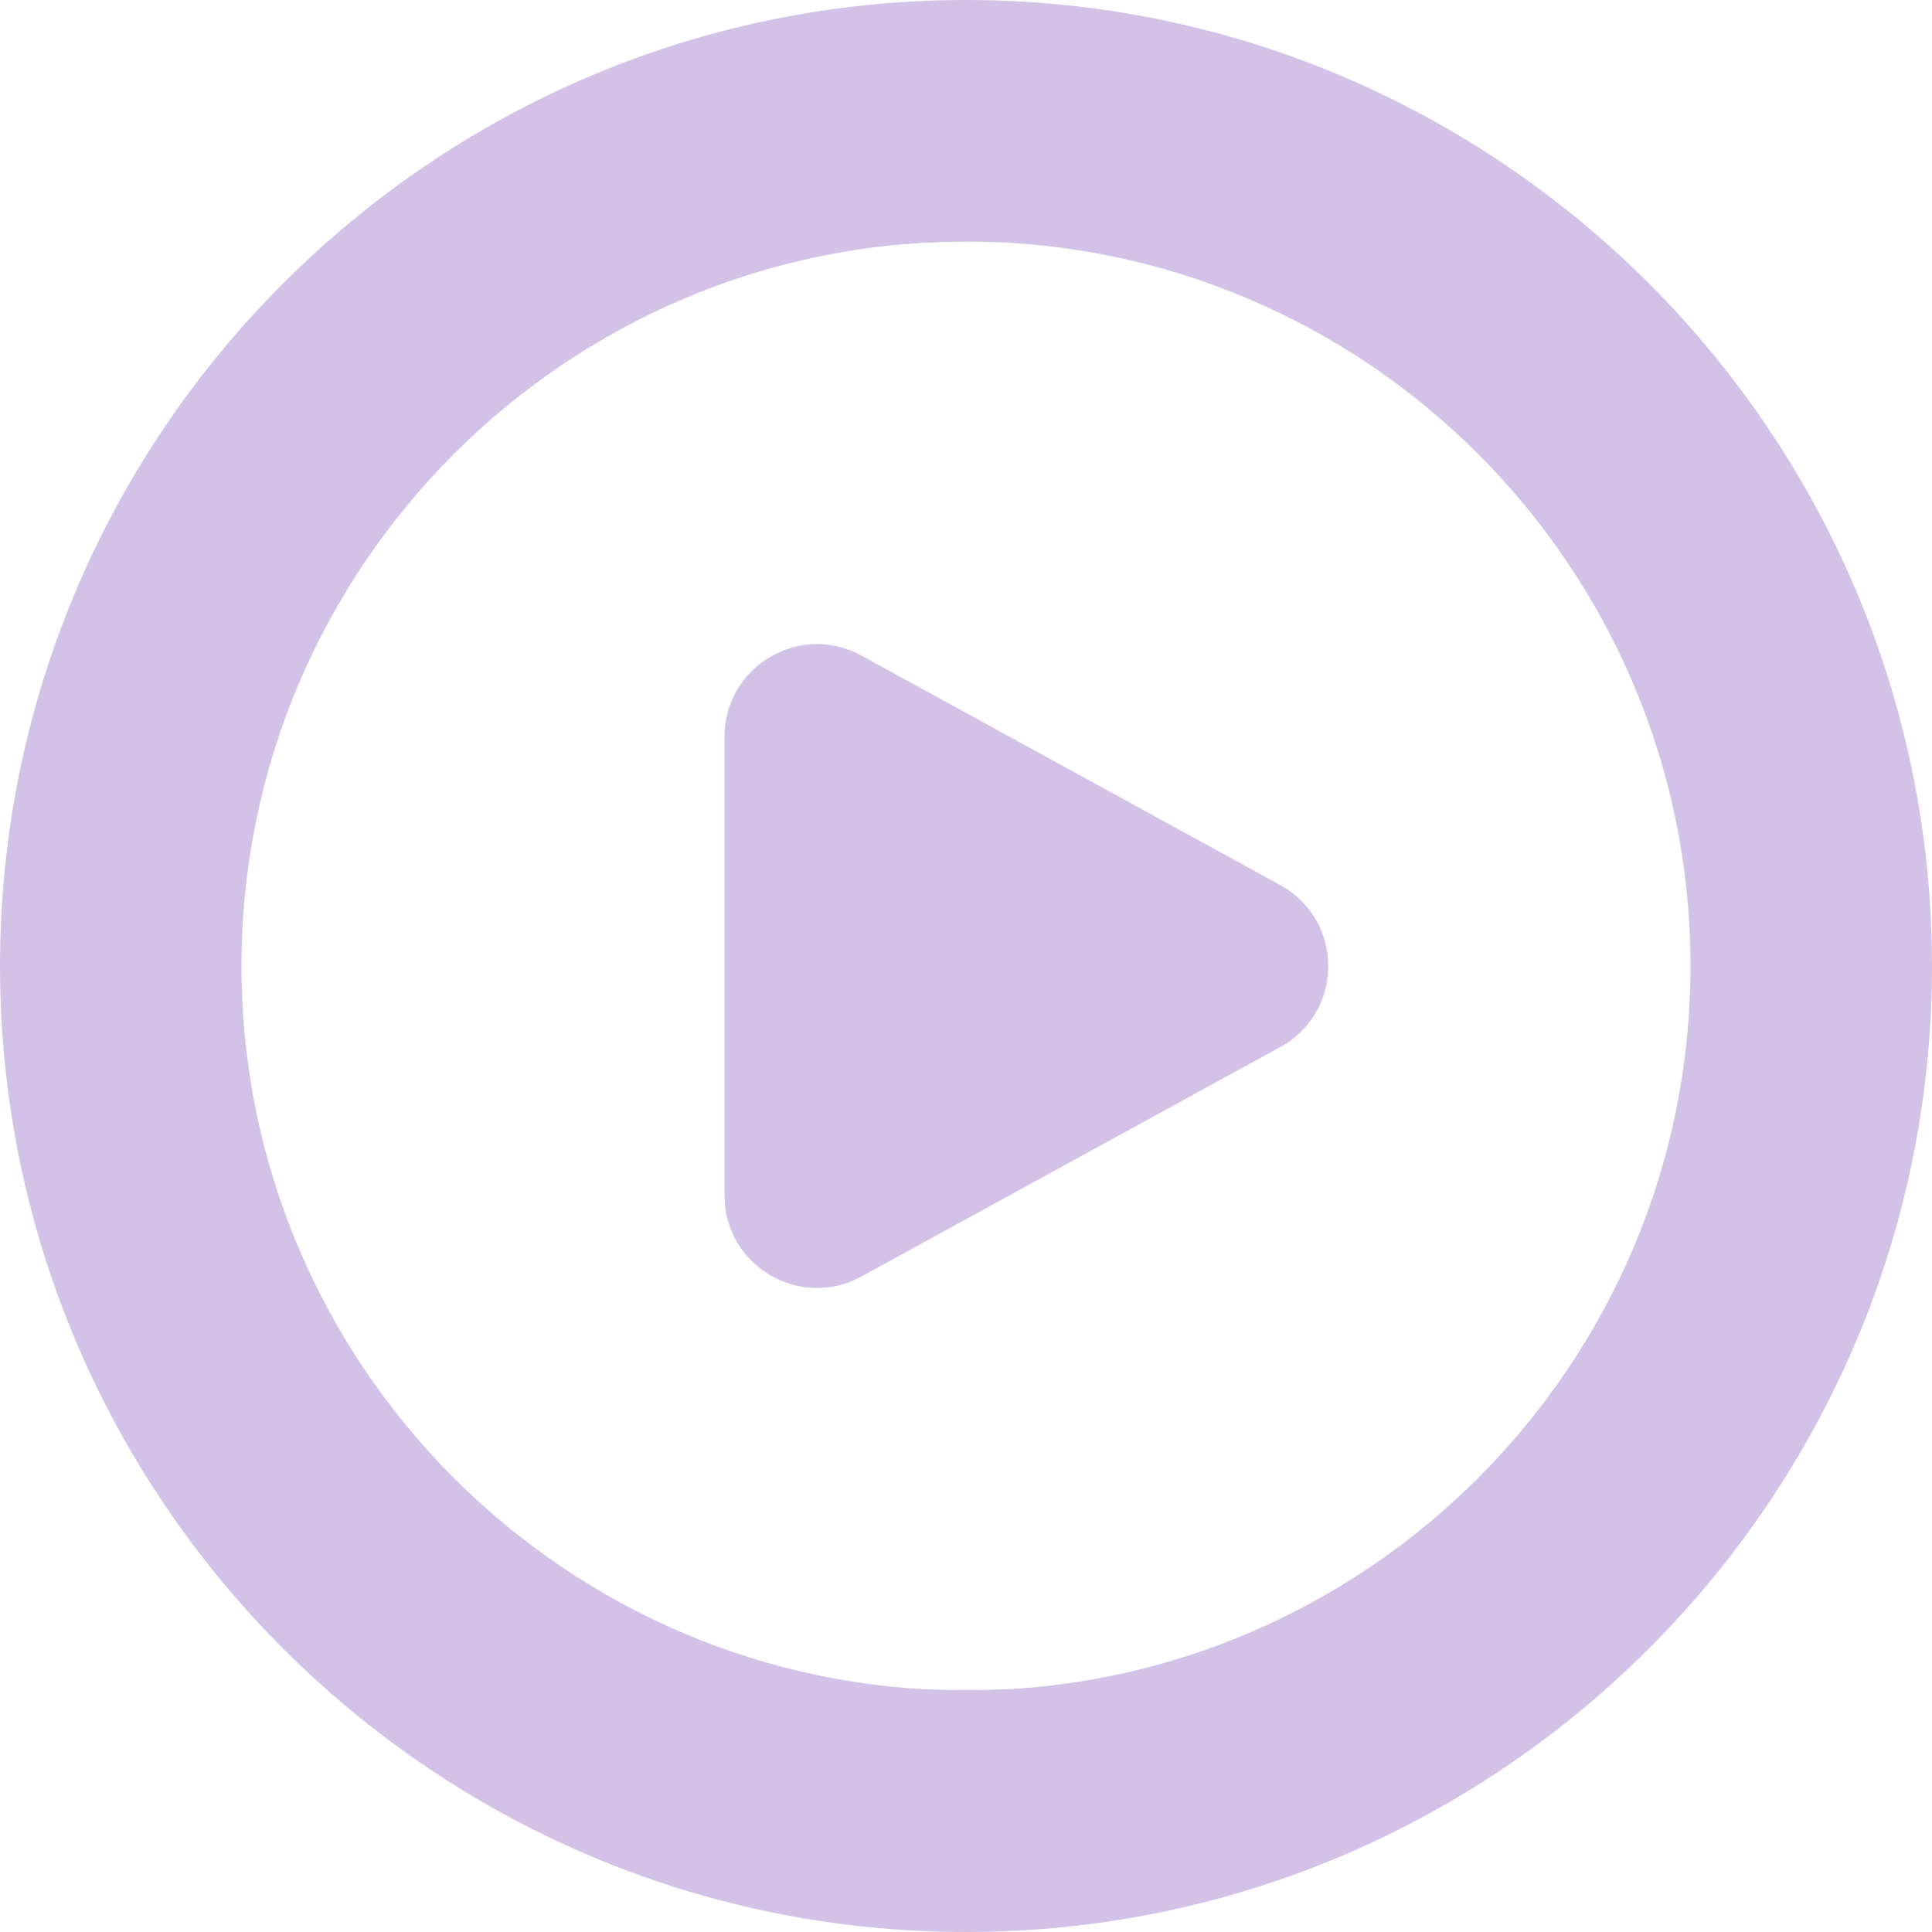
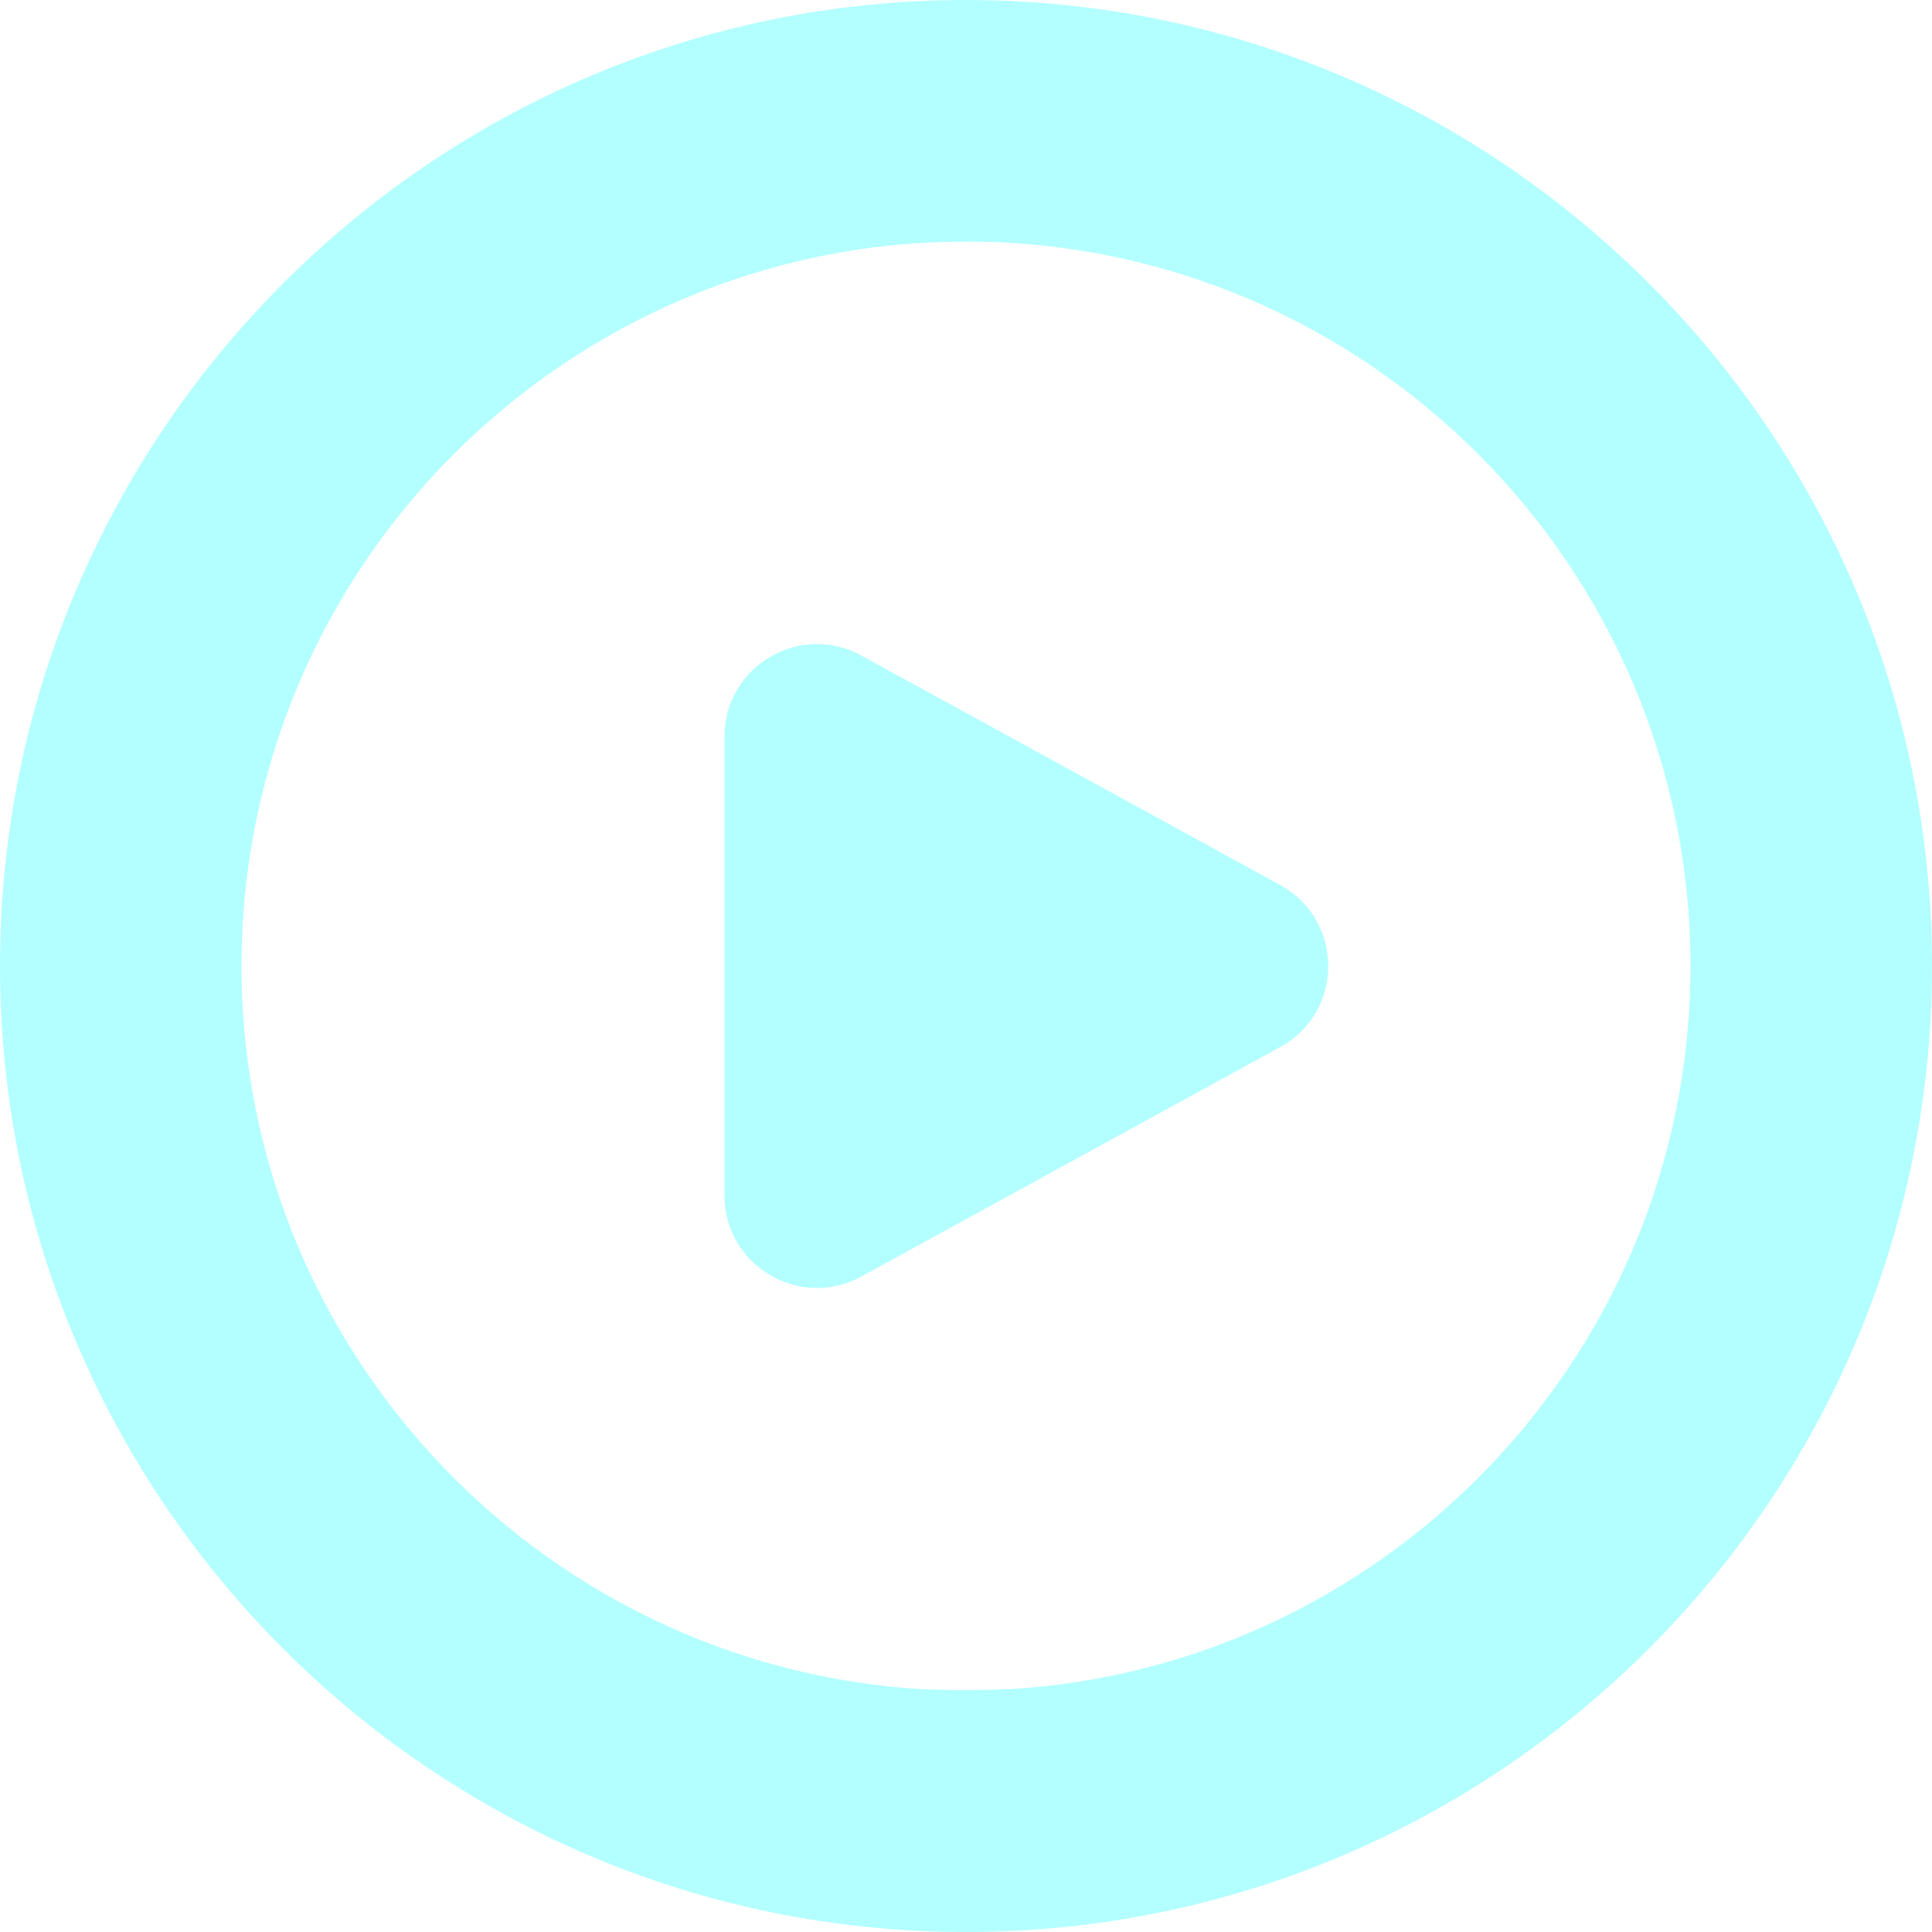
<svg xmlns="http://www.w3.org/2000/svg" id="Layer_1" data-name="Layer 1" viewBox="0 0 24 24" width="512" height="512" version="1.1">
  <defs id="defs1">
    <linearGradient id="linearGradient10">
-       <stop style="stop-color:#d3c2e8;stop-opacity:1;" offset="0" id="stop9" />
-       <stop style="stop-color:#d3c2e8;stop-opacity:1" offset="1" id="stop10" />
+       <stop style="stop-color:#b3ffff;stop-opacity:1;" offset="0" id="stop9" />
+       <stop style="stop-color:#b3ffff;stop-opacity:1" offset="1" id="stop10" />
    </linearGradient>
  </defs>
  <path d="m12,0C5.383,0,0,5.383,0,12s5.383,12,12,12,12-5.383,12-12S18.617,0,12,0Zm0,21c-4.963,0-9-4.038-9-9S7.037,3,12,3s9,4.038,9,9-4.037,9-9,9Zm3.914-7.999l-5.202,2.85c-.766.431-1.712-.123-1.712-1.001v-5.699c0-.879.946-1.432,1.712-1.001l5.202,2.85c.781.439.781,1.563,0,2.002Z" id="path1" style="fill-opacity:1;fill:url(#linearGradient10)" />
  <path style="fill:url(#linearGradient10);stroke-width:0.895;fill-opacity:1" d="M 233.175,510.557 C 182.631,505.83 134.957,486.341 94.881,454.024 82.352,443.921 62.218,423.106 52.684,410.4 24.356,372.647 7.93,332.034 2.23,285.651 c -1.868,-15.2 -1.868,-44.102 0,-59.301 C 9.216,169.508 33.054,119.47 72.474,78.904 93.807,56.951 116.003,40.57 142.083,27.533 c 72.18,-36.082 155.584,-36.125 227.595,-0.117 26.466,13.234 48.504,29.481 69.818,51.471 24.343,25.115 42.127,52.633 54.443,84.236 11.949,30.662 17.207,59.042 17.207,92.876 0,41.714 -8.756,78.786 -27.17,115.031 -15.618,30.743 -39.326,60.333 -65.823,82.156 -46.105,37.971 -104.712,58.792 -163.944,58.244 -7.138,-0.066 -16.604,-0.459 -21.035,-0.874 z m 48.066,-63.889 c 63.948,-8.417 119.102,-48.219 147.594,-106.51 26.012,-53.22 26.012,-115.097 0,-168.316 C 400.265,113.392 345.577,73.961 281.063,65.297 262.19,62.763 233.216,63.961 214.825,68.038 119.988,89.058 55.153,177.879 64.504,273.97 c 8.656,88.954 77.278,160.668 165.199,172.641 12.241,1.667 39.082,1.697 51.538,0.057 z" id="path2" transform="scale(0.046875)" />
  <path style="fill:url(#linearGradient10);stroke-width:0.895;fill-opacity:1" d="m 208.334,339.31 c -4.198,-1.498 -8.897,-5.039 -11.455,-8.632 -4.404,-6.185 -4.431,-6.633 -4.431,-74.658 0,-70.007 -0.052,-69.276 5.411,-75.881 5.917,-7.154 17.091,-10.597 25.445,-7.84 4.638,1.531 118.453,63.981 121.049,66.419 3.847,3.614 6.968,11.354 6.968,17.281 0,5.933 -3.122,13.668 -6.979,17.292 -2.409,2.263 -115.854,64.639 -120.475,66.241 -3.992,1.384 -11.326,1.279 -15.533,-0.222 z" id="path3" transform="scale(0.046875)" />
</svg>
